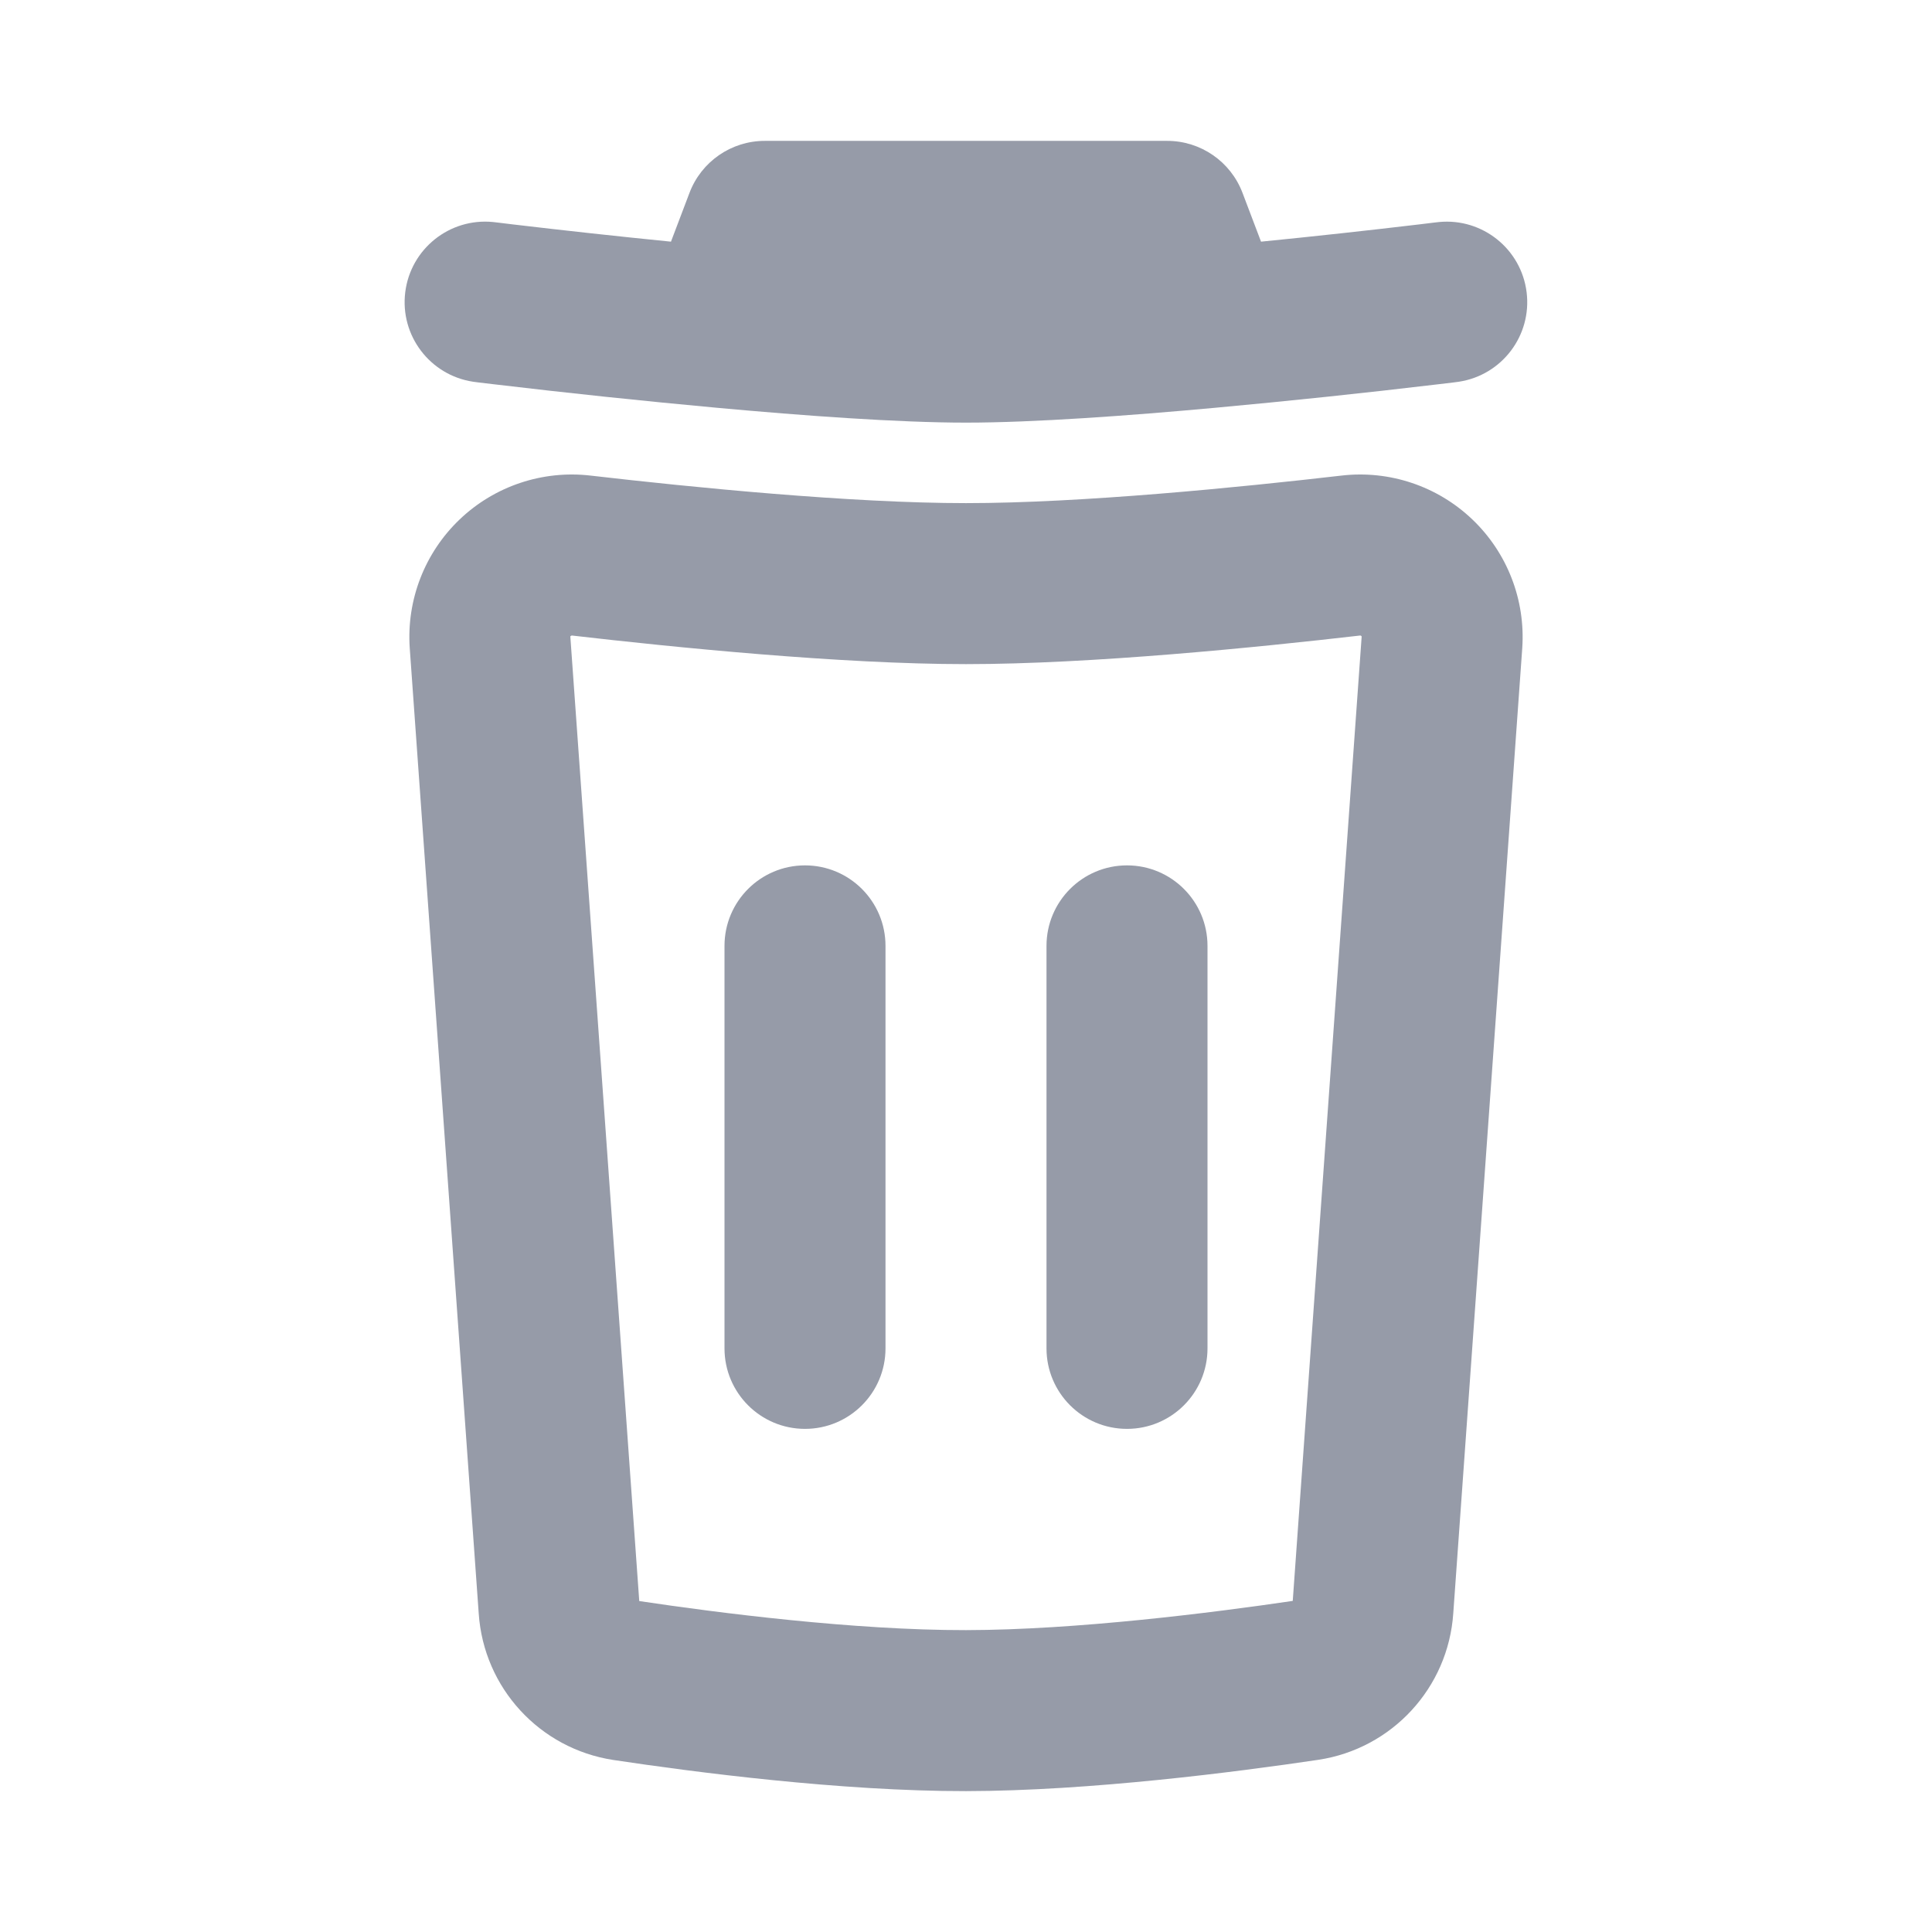
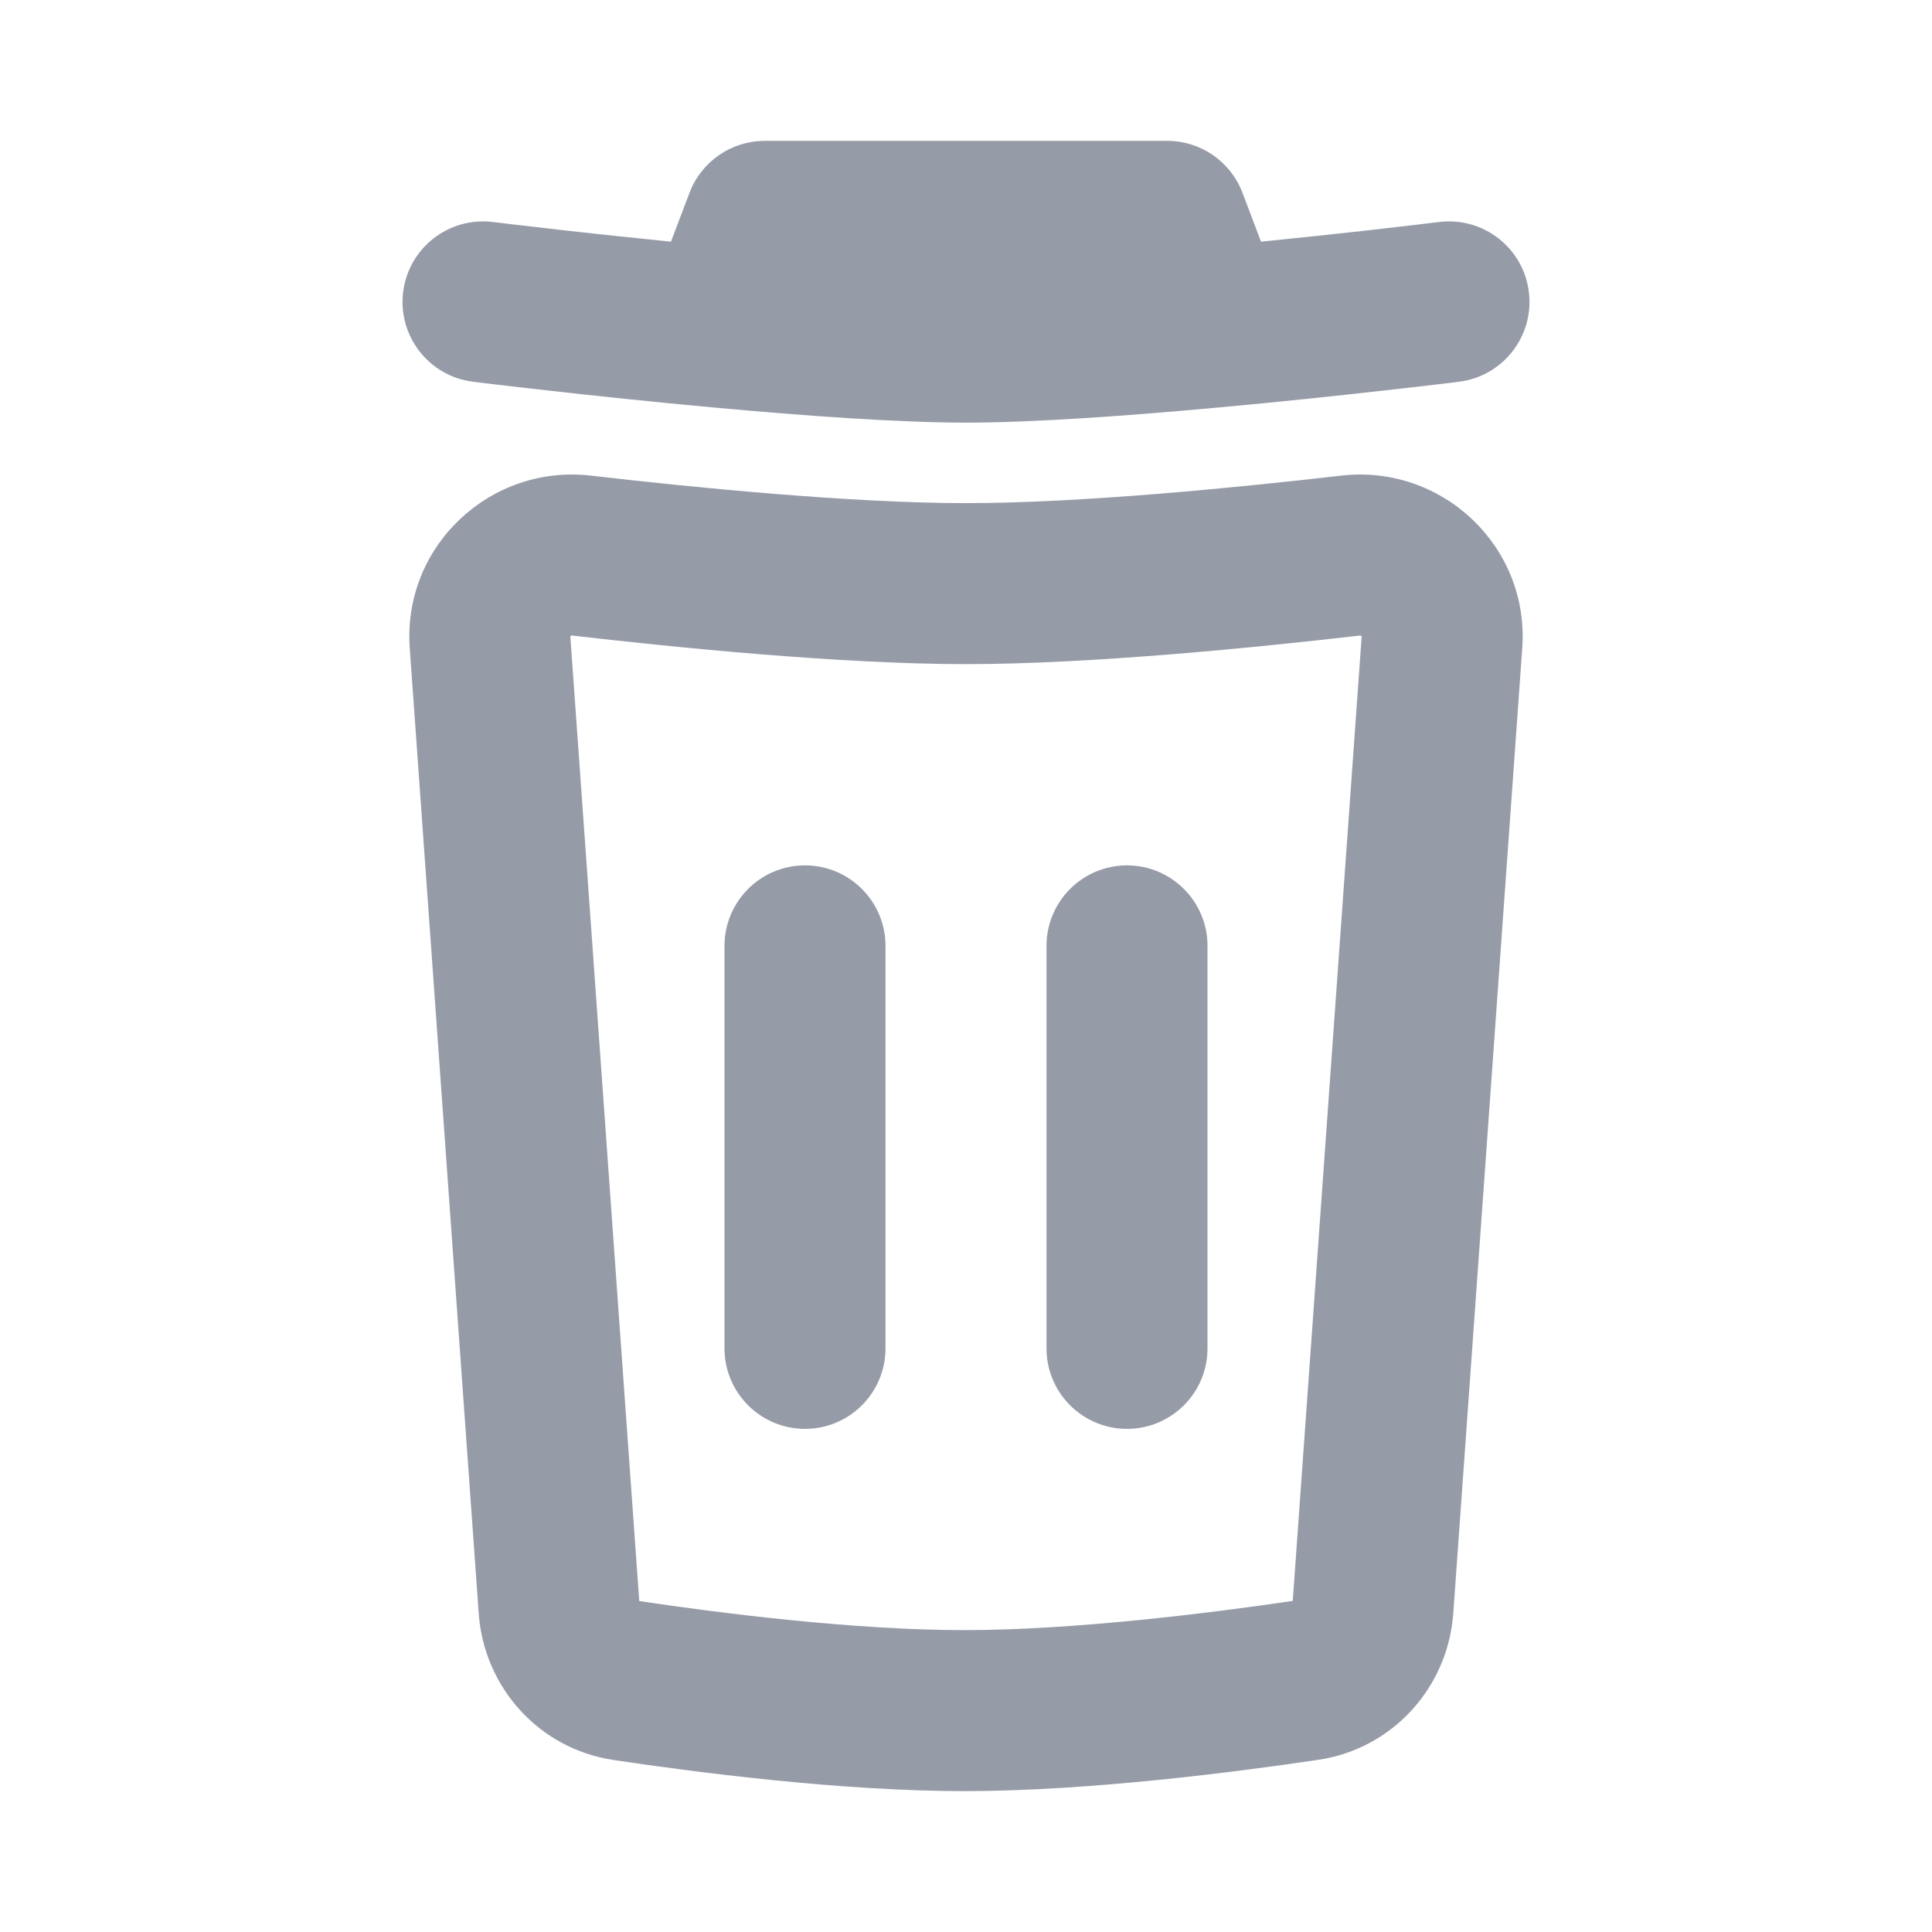
- <svg xmlns="http://www.w3.org/2000/svg" width="24" height="24" fill="none">
-   <path d="M9.5 1.75a1 1 0 00-.935.646l-.23.606a109.03 109.03 0 01-1.97-.215l-.18-.022-.061-.007a1 1 0 00-.247 1.984l.067.009.186.022a105.46 105.46 0 002.78.293c1.071.098 2.246.184 3.09.184.844 0 2.02-.086 3.091-.184a104.245 104.245 0 002.78-.293l.185-.022.067-.009a1 1 0 00-.246-1.984l-.062.007-.18.022a103.44 103.44 0 01-1.97.215l-.23-.606a1 1 0 00-.935-.646h-5zm1.5 10a1 1 0 10-2 0v5a1 1 0 102 0v-5zm3-1a1 1 0 011 1v5a1 1 0 11-2 0v-5a1 1 0 011-1z" fill="#969BA8" />
-   <path fill-rule="evenodd" clip-rule="evenodd" d="M18.91 8.05a2.018 2.018 0 00-2.247-2.142c-1.272.147-3.235.342-4.663.342-1.428 0-3.391-.195-4.663-.342A2.018 2.018 0 005.09 8.051l.857 11.994a1.974 1.974 0 001.672 1.818c.996.15 2.825.389 4.382.387 1.538-.002 3.375-.24 4.376-.389a1.975 1.975 0 001.676-1.819l.857-11.991zm-2.017-.155h.009a.027.027 0 01.013.011v.002l-.856 11.979c-.99.146-2.688.361-4.06.363-1.387.002-3.074-.214-4.058-.361l-.856-11.98v-.003l.004-.005a.027.027 0 01.01-.005l.002-.001h.006c1.274.147 3.339.355 4.893.355 1.555 0 3.619-.208 4.893-.355z" fill="#969BA8" />
+ <svg xmlns="http://www.w3.org/2000/svg" width="24" height="24" viewBox="0 0 24 24" fill="none">
+   <path d="M9.5 1.75C9.084 1.75 8.712 2.007 8.565 2.396L8.335 3.002C7.843 2.953 7.39 2.904 7.023 2.863C6.748 2.832 6.523 2.805 6.366 2.787L6.185 2.765L6.124 2.758C5.576 2.69 5.076 3.079 5.008 3.627C4.94 4.175 5.329 4.675 5.877 4.742L5.944 4.751L6.13 4.773C6.29 4.792 6.52 4.819 6.799 4.85C7.357 4.913 8.115 4.994 8.909 5.066C9.981 5.164 11.156 5.25 12 5.25C12.844 5.25 14.019 5.164 15.091 5.066C15.886 4.994 16.643 4.913 17.201 4.85C17.48 4.819 17.71 4.792 17.87 4.773L18.056 4.751L18.123 4.742C18.671 4.675 19.06 4.175 18.992 3.627C18.925 3.079 18.425 2.69 17.877 2.758L17.815 2.765L17.634 2.787C17.478 2.805 17.252 2.832 16.978 2.863C16.61 2.904 16.157 2.953 15.665 3.002L15.435 2.396C15.288 2.007 14.916 1.75 14.5 1.75H9.5Z" fill="#969BA8" />
+   <path d="M11 11.75C11 11.198 10.552 10.75 10 10.75C9.448 10.75 9 11.198 9 11.75V16.75C9 17.302 9.448 17.75 10 17.75C10.552 17.75 11 17.302 11 16.75V11.75Z" fill="#969BA8" />
+   <path d="M14 10.75C14.552 10.75 15 11.198 15 11.75V16.75C15 17.302 14.552 17.75 14 17.75C13.448 17.75 13 17.302 13 16.75V11.75C13 11.198 13.448 10.75 14 10.75Z" fill="#969BA8" />
+   <path fill-rule="evenodd" clip-rule="evenodd" d="M18.91 8.051C19 6.782 17.907 5.765 16.663 5.908C15.391 6.055 13.428 6.25 12 6.25C10.572 6.25 8.609 6.055 7.337 5.908C6.094 5.765 5 6.782 5.09 8.051L5.947 20.045C6.012 20.954 6.689 21.723 7.619 21.863C8.615 22.012 10.444 22.252 12.001 22.25C13.539 22.248 15.376 22.01 16.377 21.861C17.307 21.723 17.988 20.954 18.053 20.042L18.91 8.051ZM16.893 7.895C16.896 7.895 16.899 7.895 16.899 7.895L16.902 7.896C16.904 7.896 16.907 7.898 16.911 7.901C16.913 7.904 16.915 7.906 16.915 7.906L16.915 7.908L16.059 19.887C15.069 20.033 13.371 20.248 11.999 20.25C10.612 20.252 8.925 20.036 7.941 19.889L7.085 7.908L7.085 7.906C7.085 7.906 7.087 7.904 7.089 7.901C7.093 7.898 7.096 7.896 7.098 7.896L7.101 7.895C7.101 7.895 7.104 7.895 7.107 7.895C8.381 8.042 10.446 8.25 12 8.25C13.555 8.25 15.619 8.042 16.893 7.895Z" fill="#969BA8" />
</svg>
